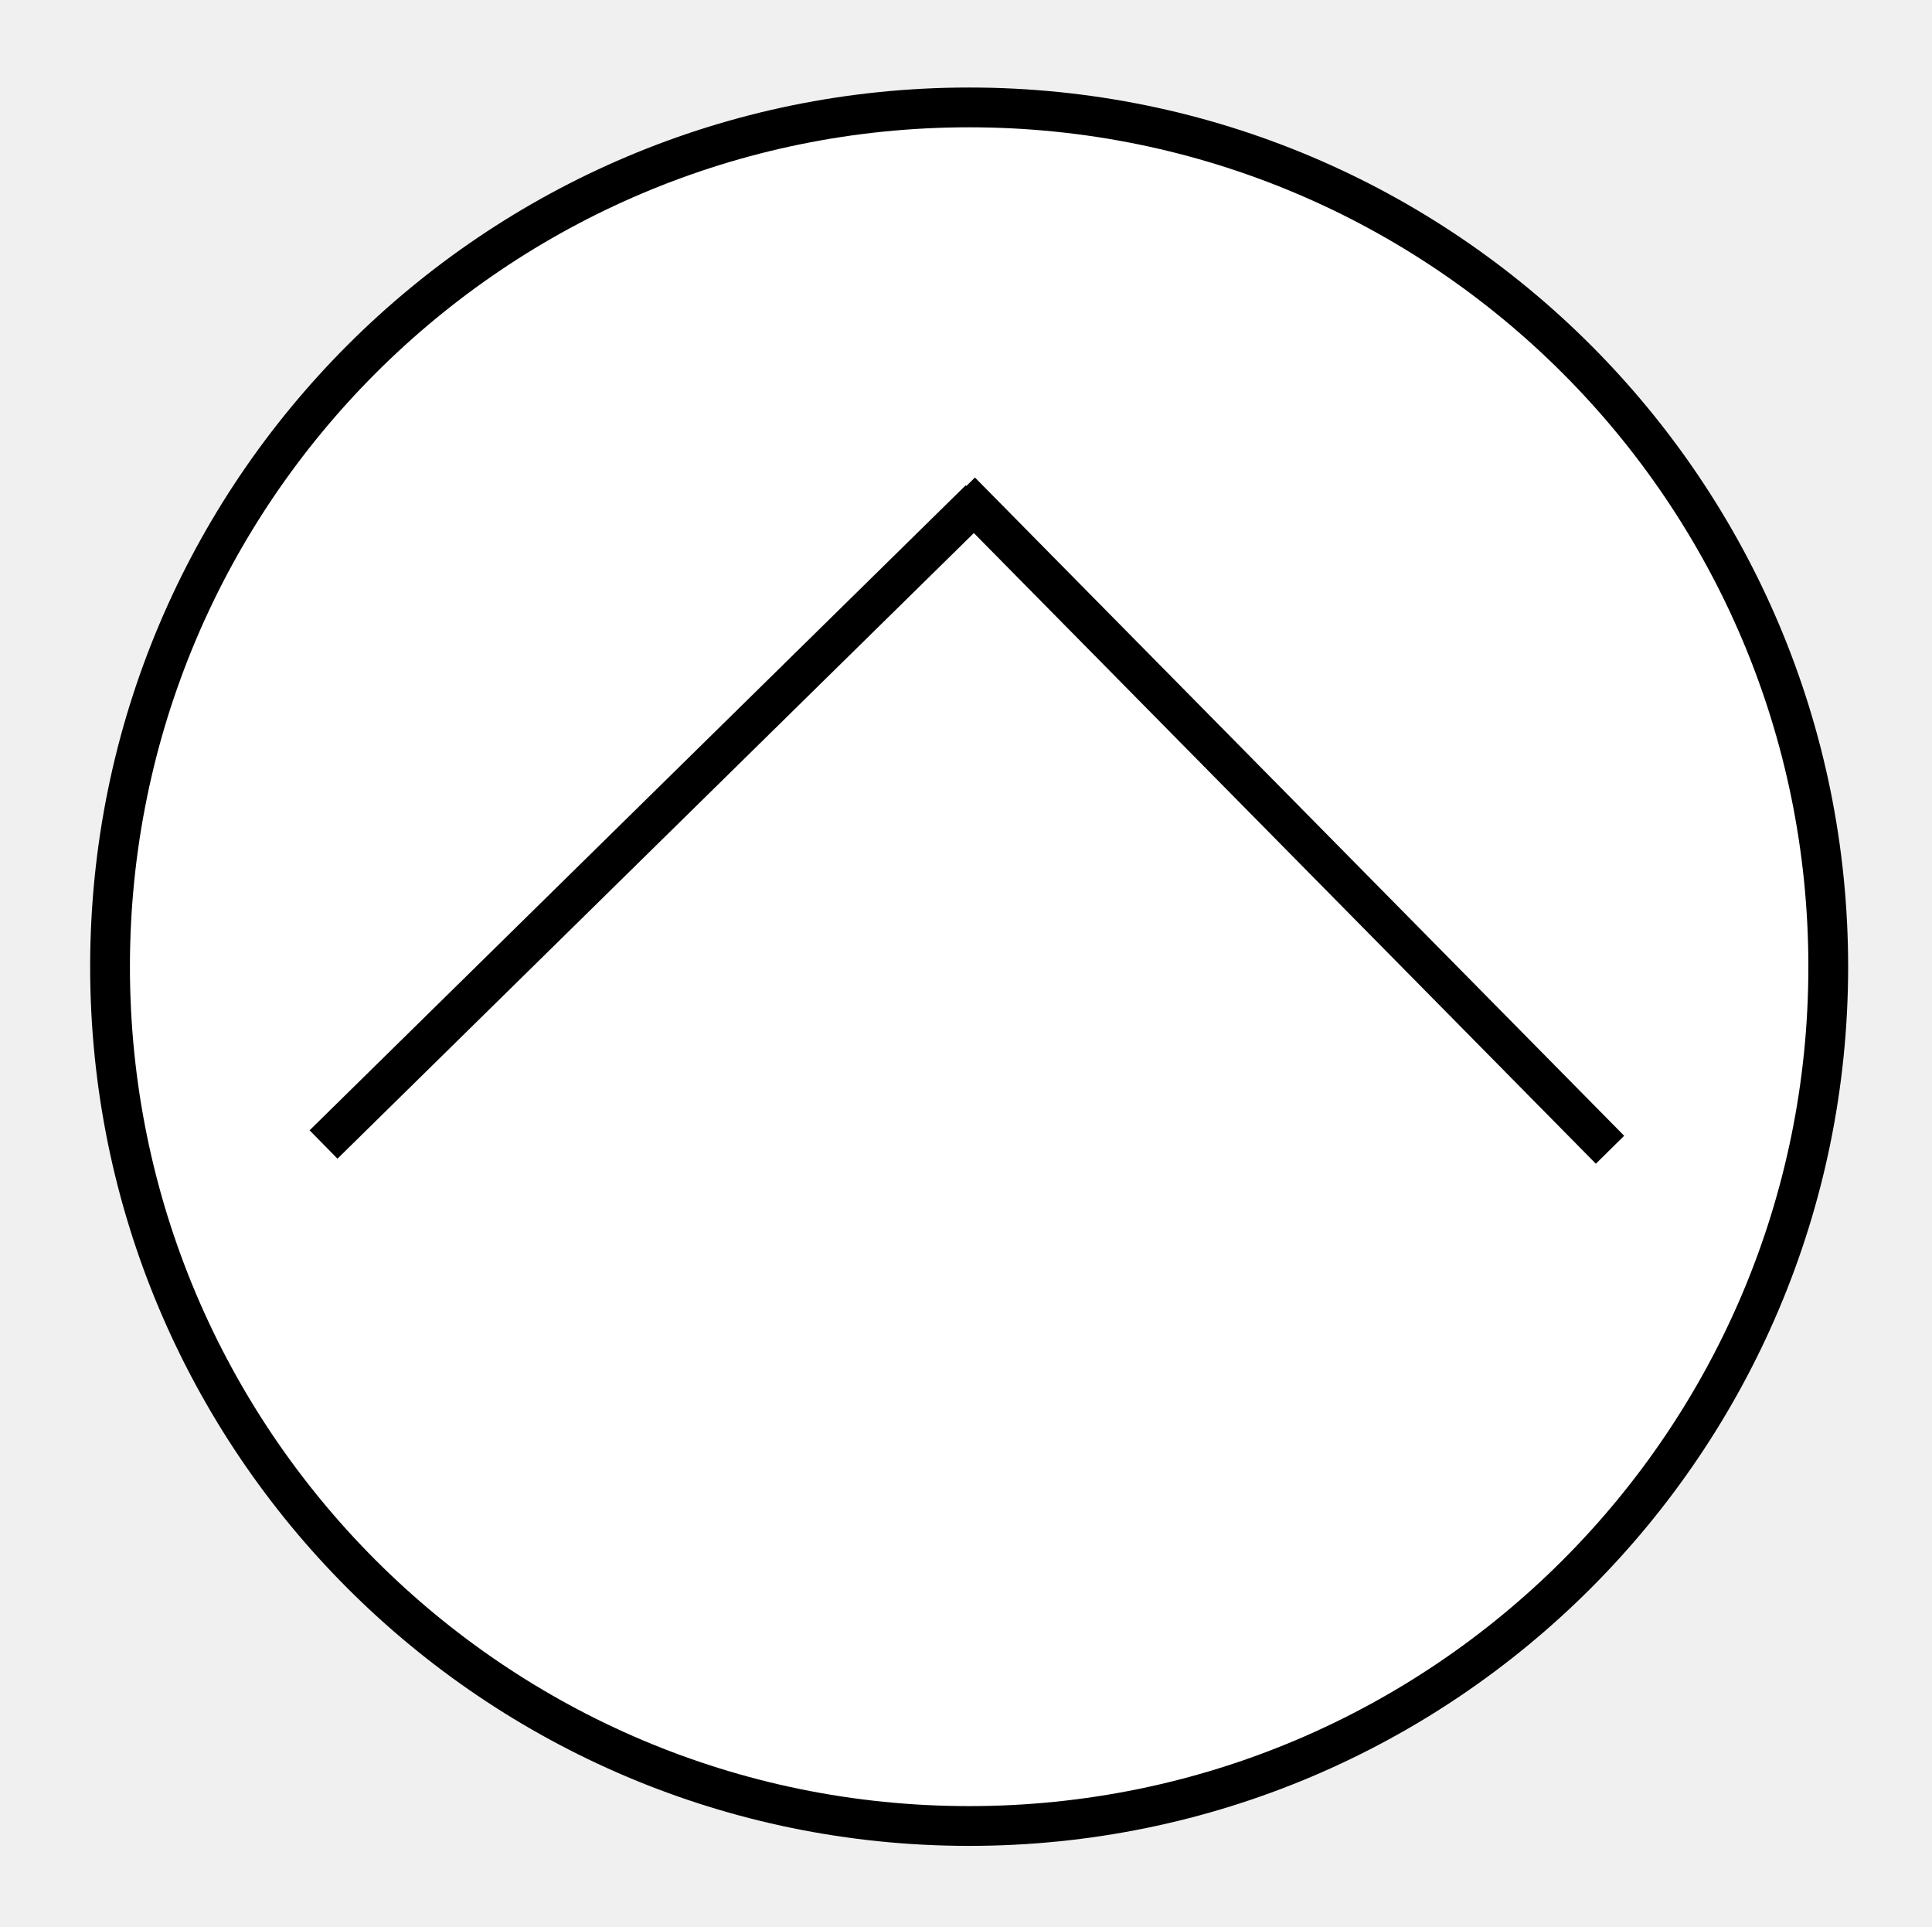
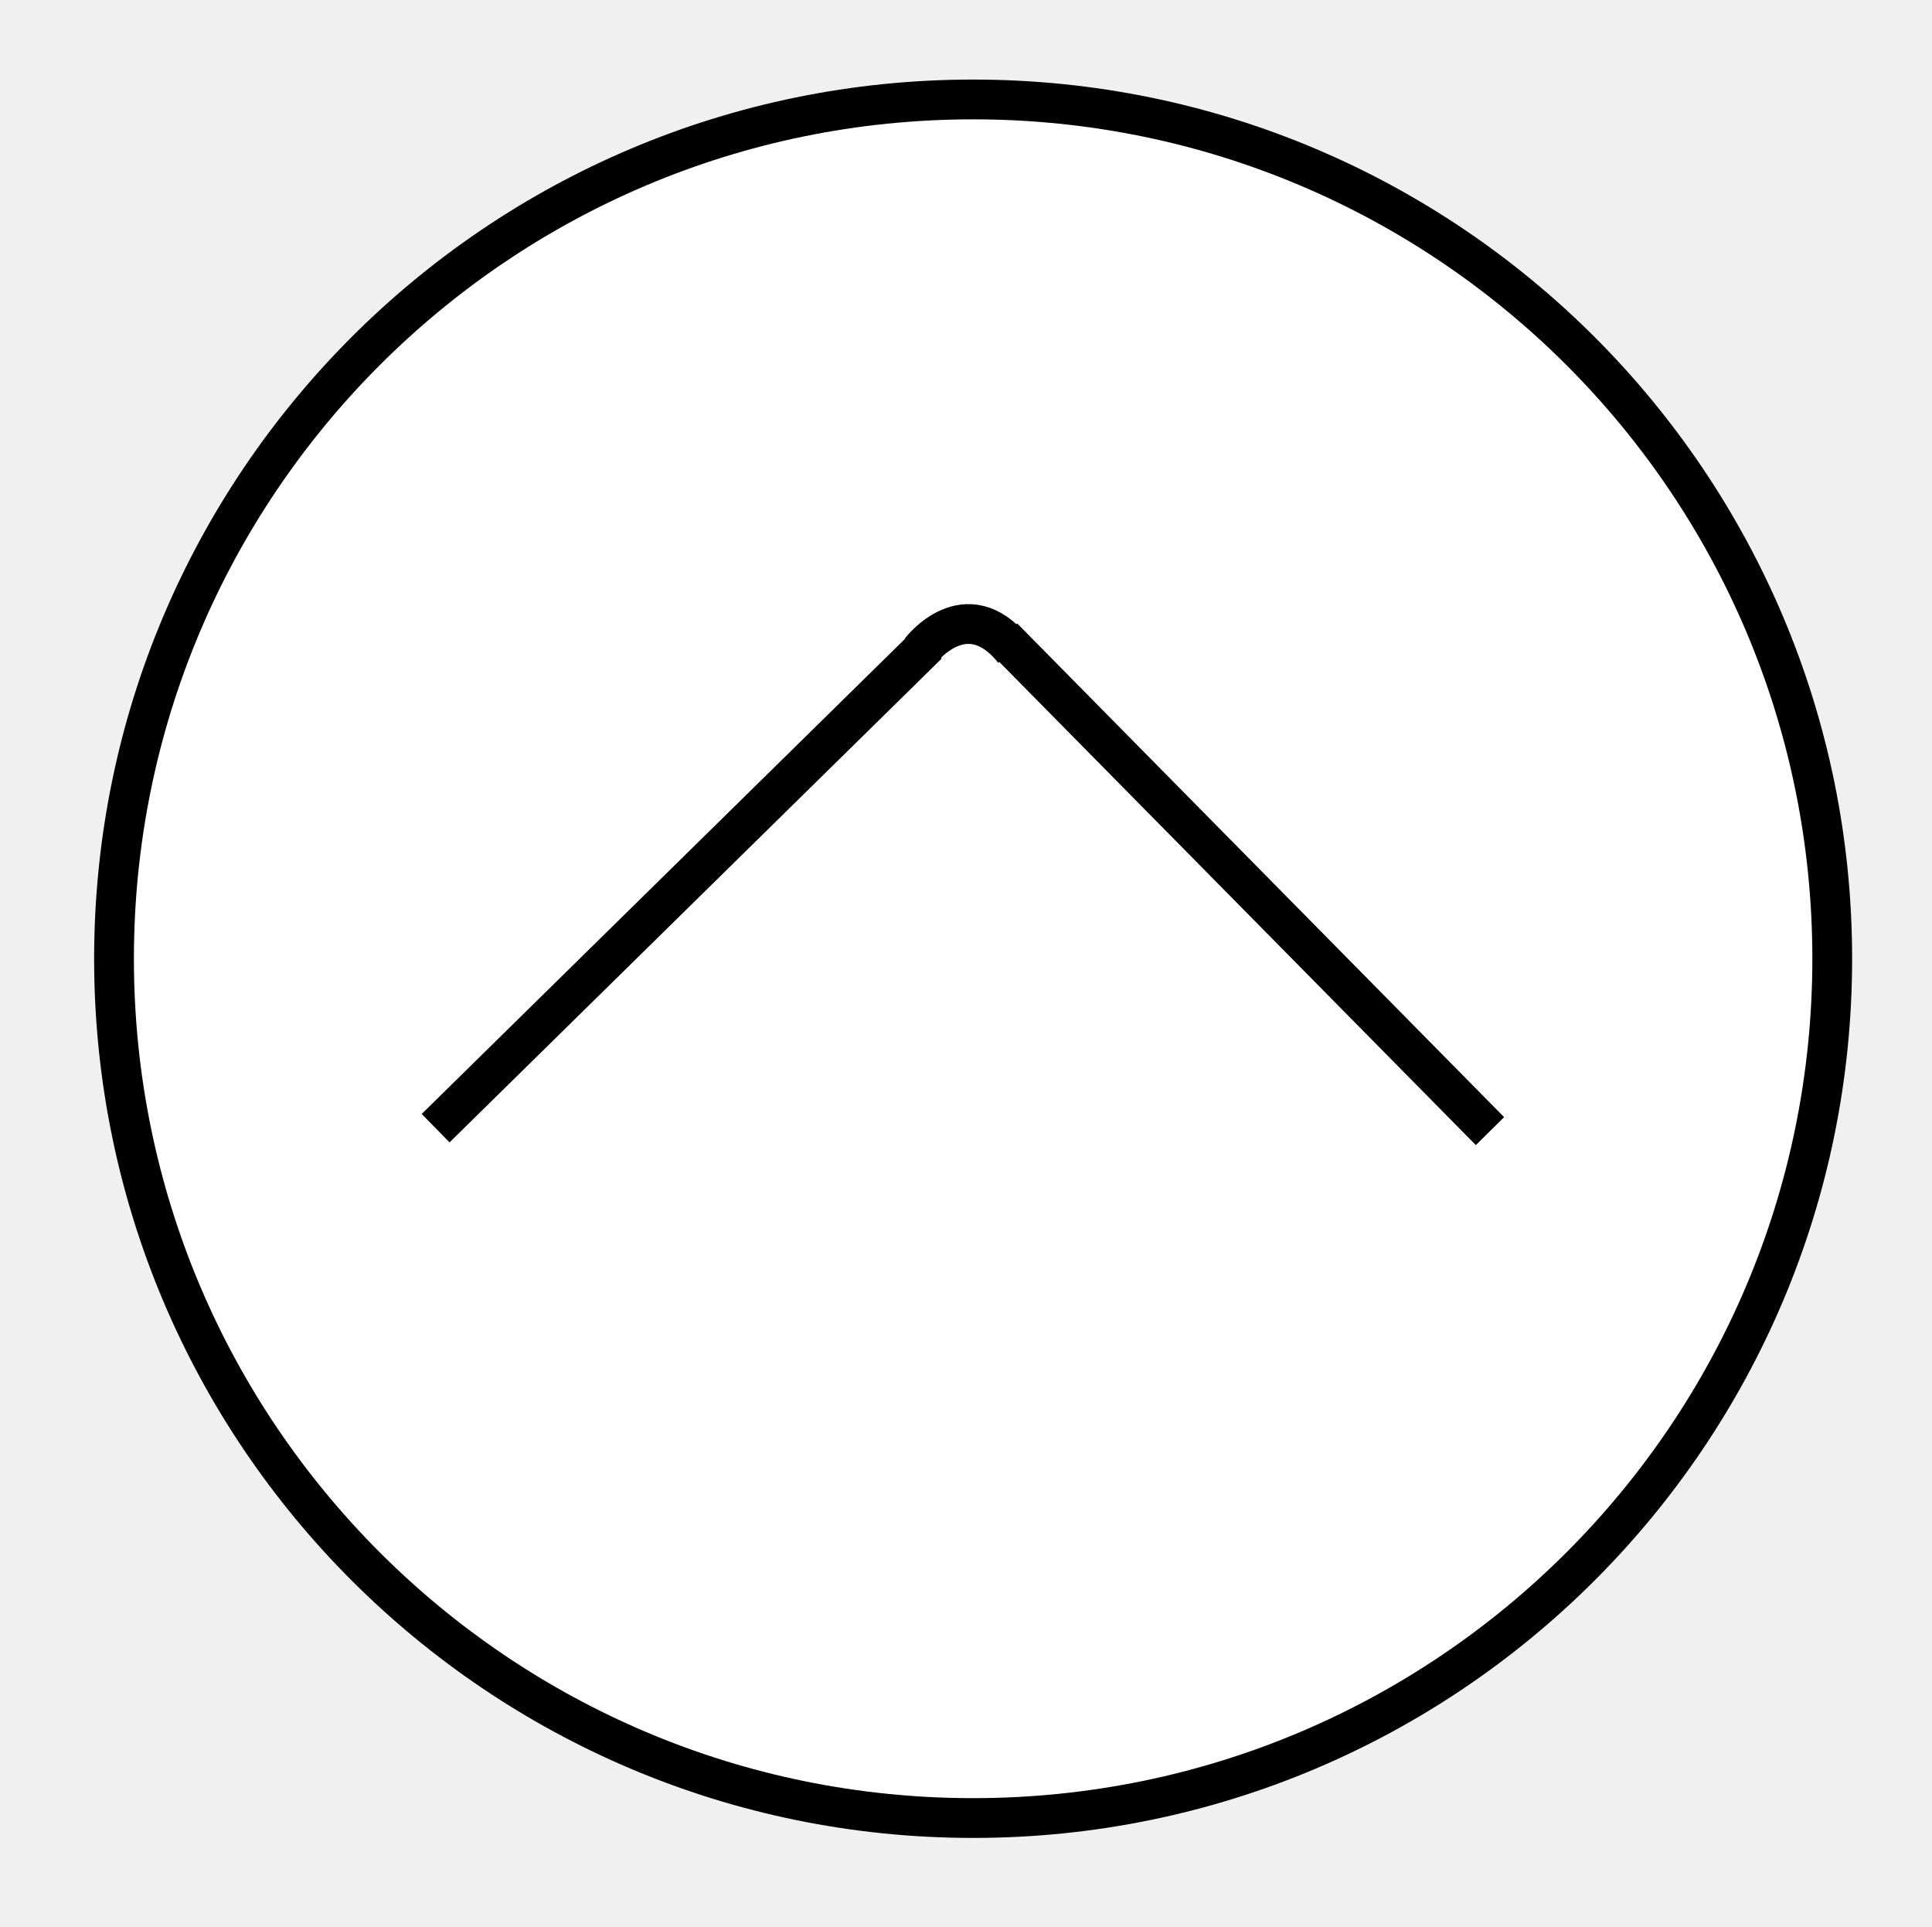
- <svg xmlns="http://www.w3.org/2000/svg" version="1.1" id="Layer_1" x="0px" y="0px" width="485.75px" height="484.25px" viewBox="0 -6 485.75 484.25" enable-background="new 0 -6 485.75 484.25" xml:space="preserve">
-   <path fill="#FFFFFF" stroke="#000000" stroke-width="10" stroke-miterlimit="10" d="M243.667,453c-119.297,0-216-96.703-216-216  s96.703-216,216-216s216,96.703,216,216S362.964,453,243.667,453z" />
+ <svg xmlns="http://www.w3.org/2000/svg" version="1.1" id="Layer_1" x="0px" y="0px" width="485.75px" height="484.25px" viewBox="0 0 485.75 484.25" enable-background="new 0 0 485.75 484.25" xml:space="preserve">
+   <path fill="#FFFFFF" stroke="#000000" stroke-width="10" stroke-miterlimit="10" d="M244.667,457c-119.297,0-216-96.703-216-216  s96.703-216,216-216s216,96.703,216,216S363.964,457,244.667,457z" />
  <path fill="none" stroke="#000000" stroke-width="10" stroke-miterlimit="10" d="M254.167,398.5" />
  <path fill="none" stroke="#000000" stroke-width="10" stroke-miterlimit="10" d="M254.167,83.5" />
  <path fill="none" stroke="#000000" stroke-width="10" stroke-miterlimit="10" d="M254.167,398.5" />
  <path fill="none" stroke="#000000" stroke-width="10" stroke-miterlimit="10" d="M317.167,295.5" />
  <path fill="none" stroke="#000000" stroke-width="10" stroke-miterlimit="10" d="M254.167,398.5" />
  <path fill="none" stroke="#000000" stroke-width="10" stroke-miterlimit="10" d="M200.167,295.5" />
  <path fill="none" stroke="#000000" stroke-width="10" stroke-miterlimit="10" d="M102.417,310.25" />
-   <line fill="none" stroke="#000000" stroke-width="10" stroke-miterlimit="10" x1="404.796" y1="283.014" x2="241.564" y2="117.545" />
+   <line fill="none" stroke="#000000" stroke-width="10" stroke-miterlimit="10" x1="374.615" y1="284.33" x2="252.19" y2="160.229" />
  <path fill="none" stroke="#000000" stroke-width="10" stroke-miterlimit="10" d="M406.375,301.625" />
  <path fill="none" stroke="#000000" stroke-width="10" stroke-miterlimit="10" d="M262.375,120.625" />
-   <line fill="none" stroke="#000000" stroke-width="10" stroke-miterlimit="10" x1="81.344" y1="281.692" x2="246.3" y2="119.561" />
+   <line fill="none" stroke="#000000" stroke-width="10" stroke-miterlimit="10" x1="109.525" y1="283.589" x2="233.243" y2="161.991" />
+   <path fill="none" stroke="#000000" stroke-width="10" stroke-miterlimit="10" d="M255.88,143.438" />
+   <path fill="none" stroke="#000000" stroke-width="10" stroke-miterlimit="10" d="M232.12,143.438" />
+   <path fill="none" stroke="#000000" stroke-width="10" stroke-miterlimit="10" d="M231.5,163.5c0,0,11.375-14.917,23.375-0.042" />
</svg>
